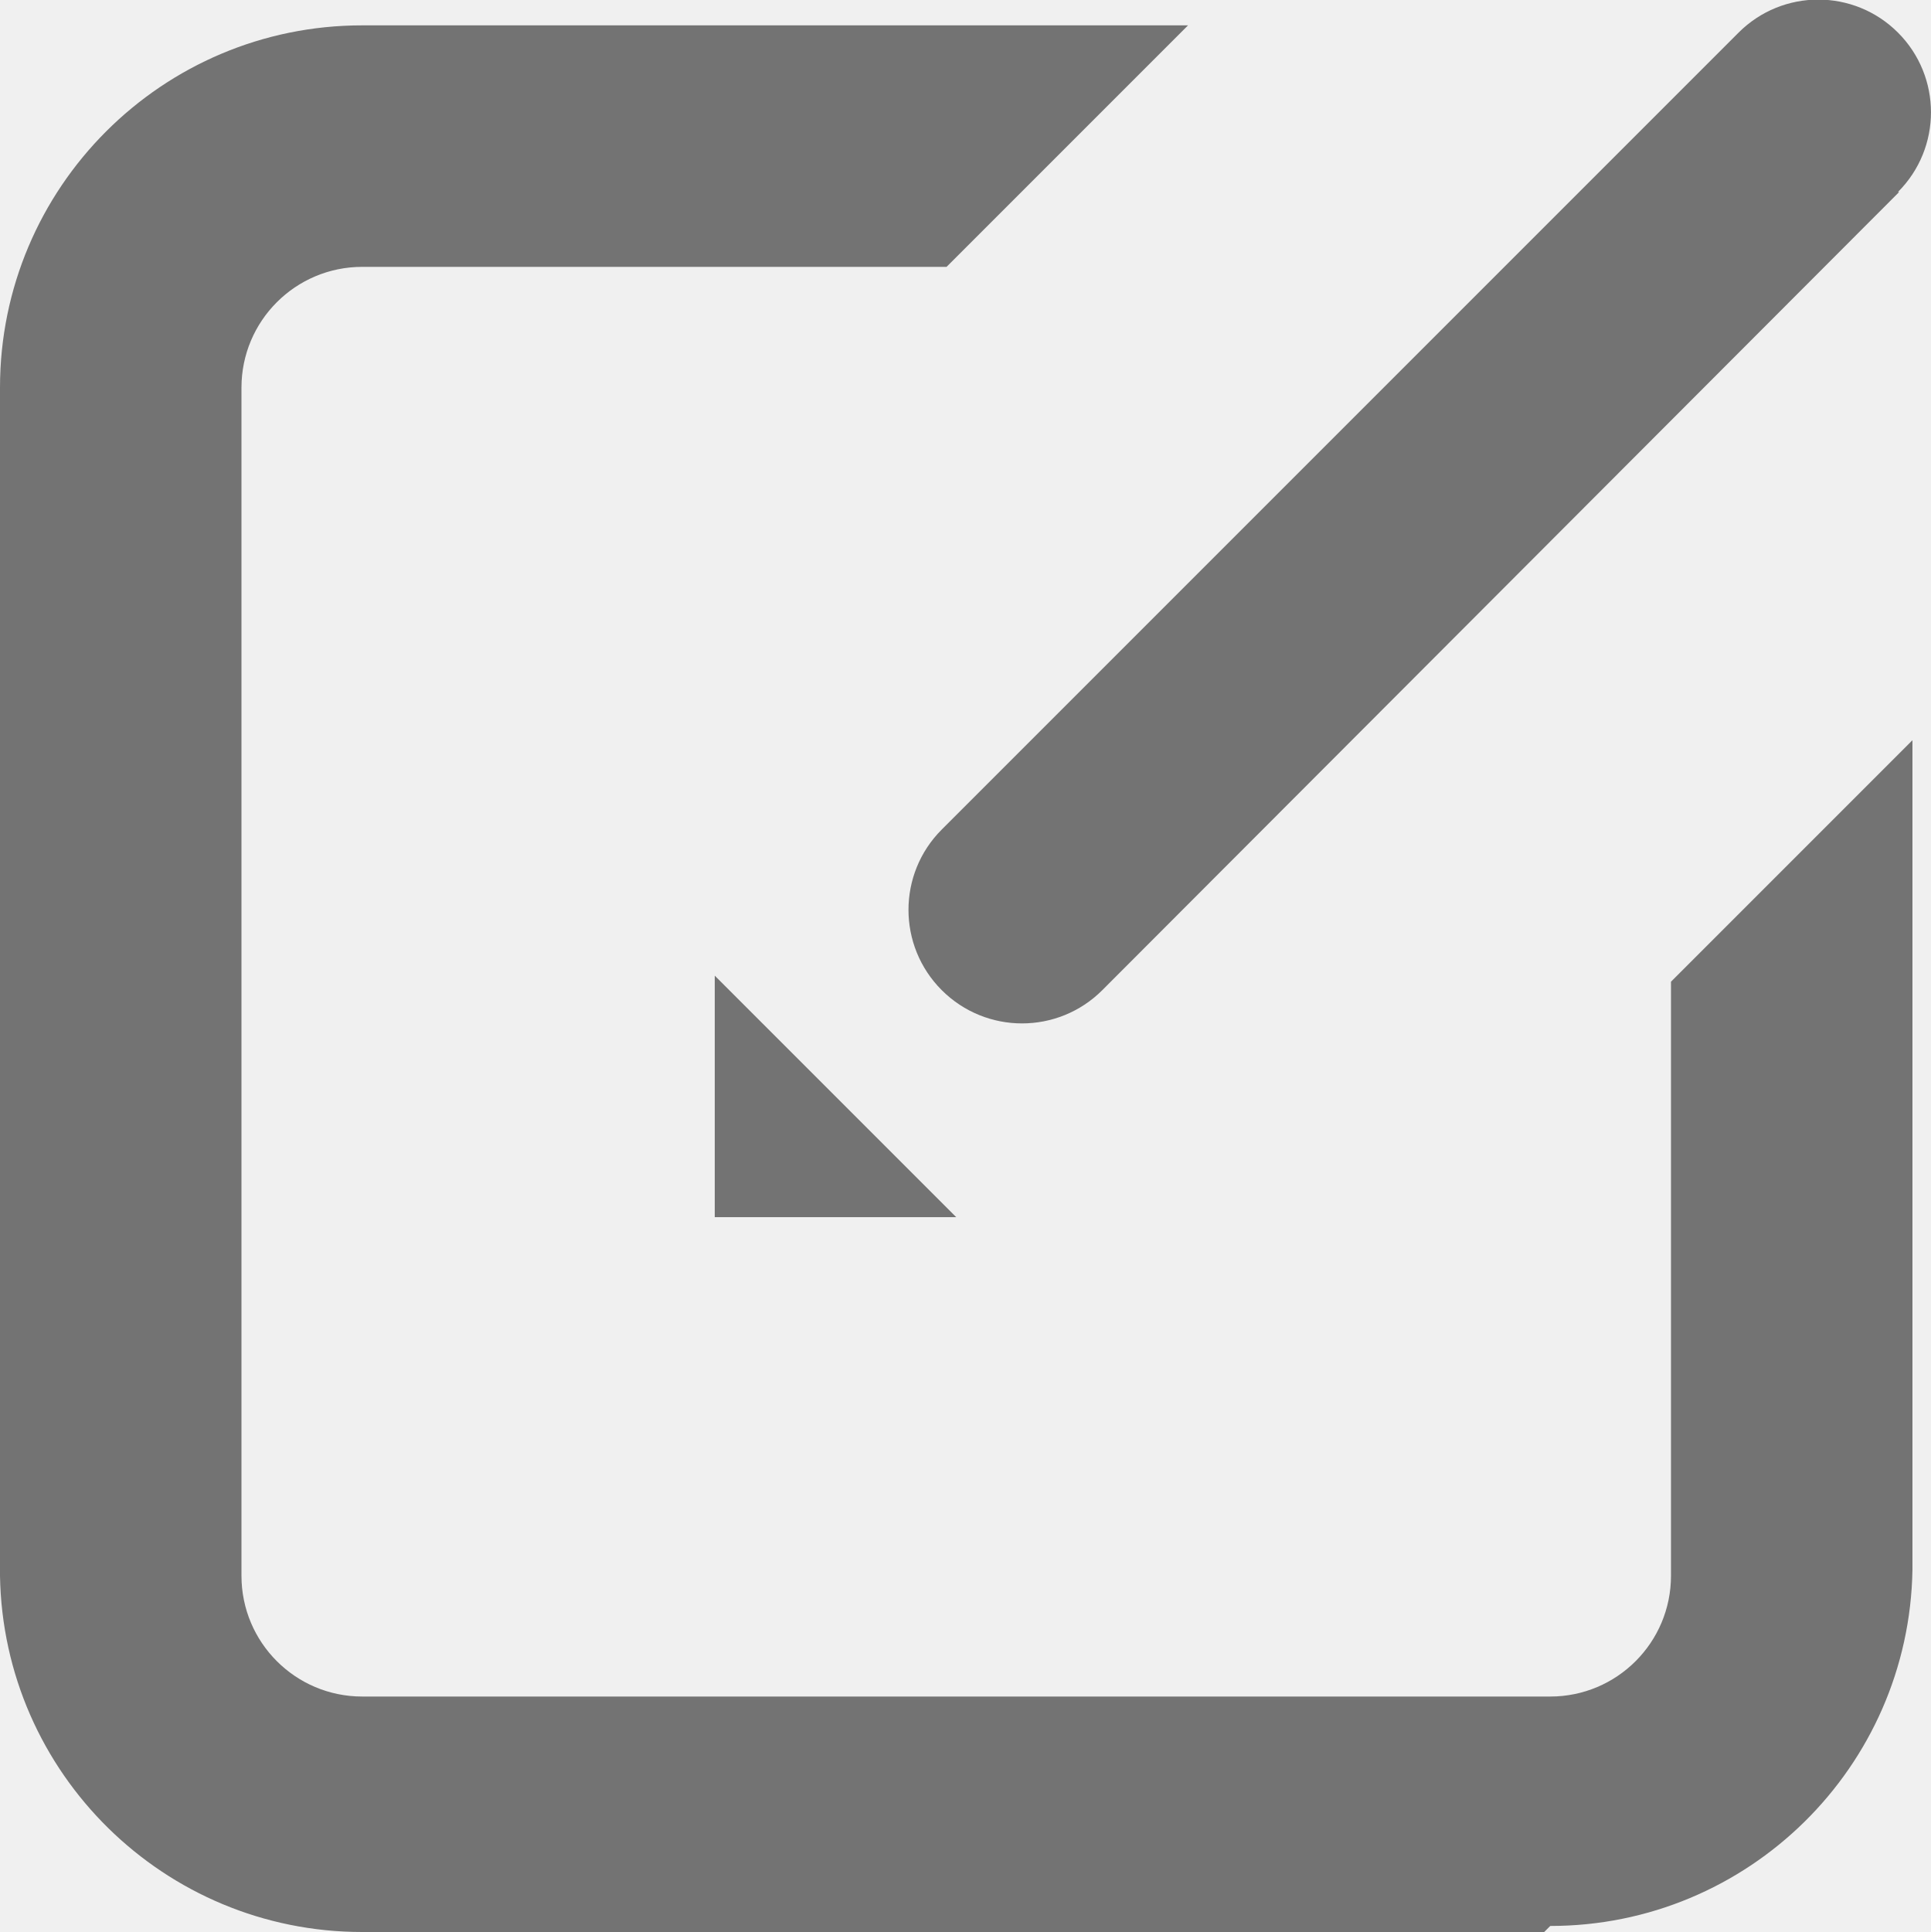
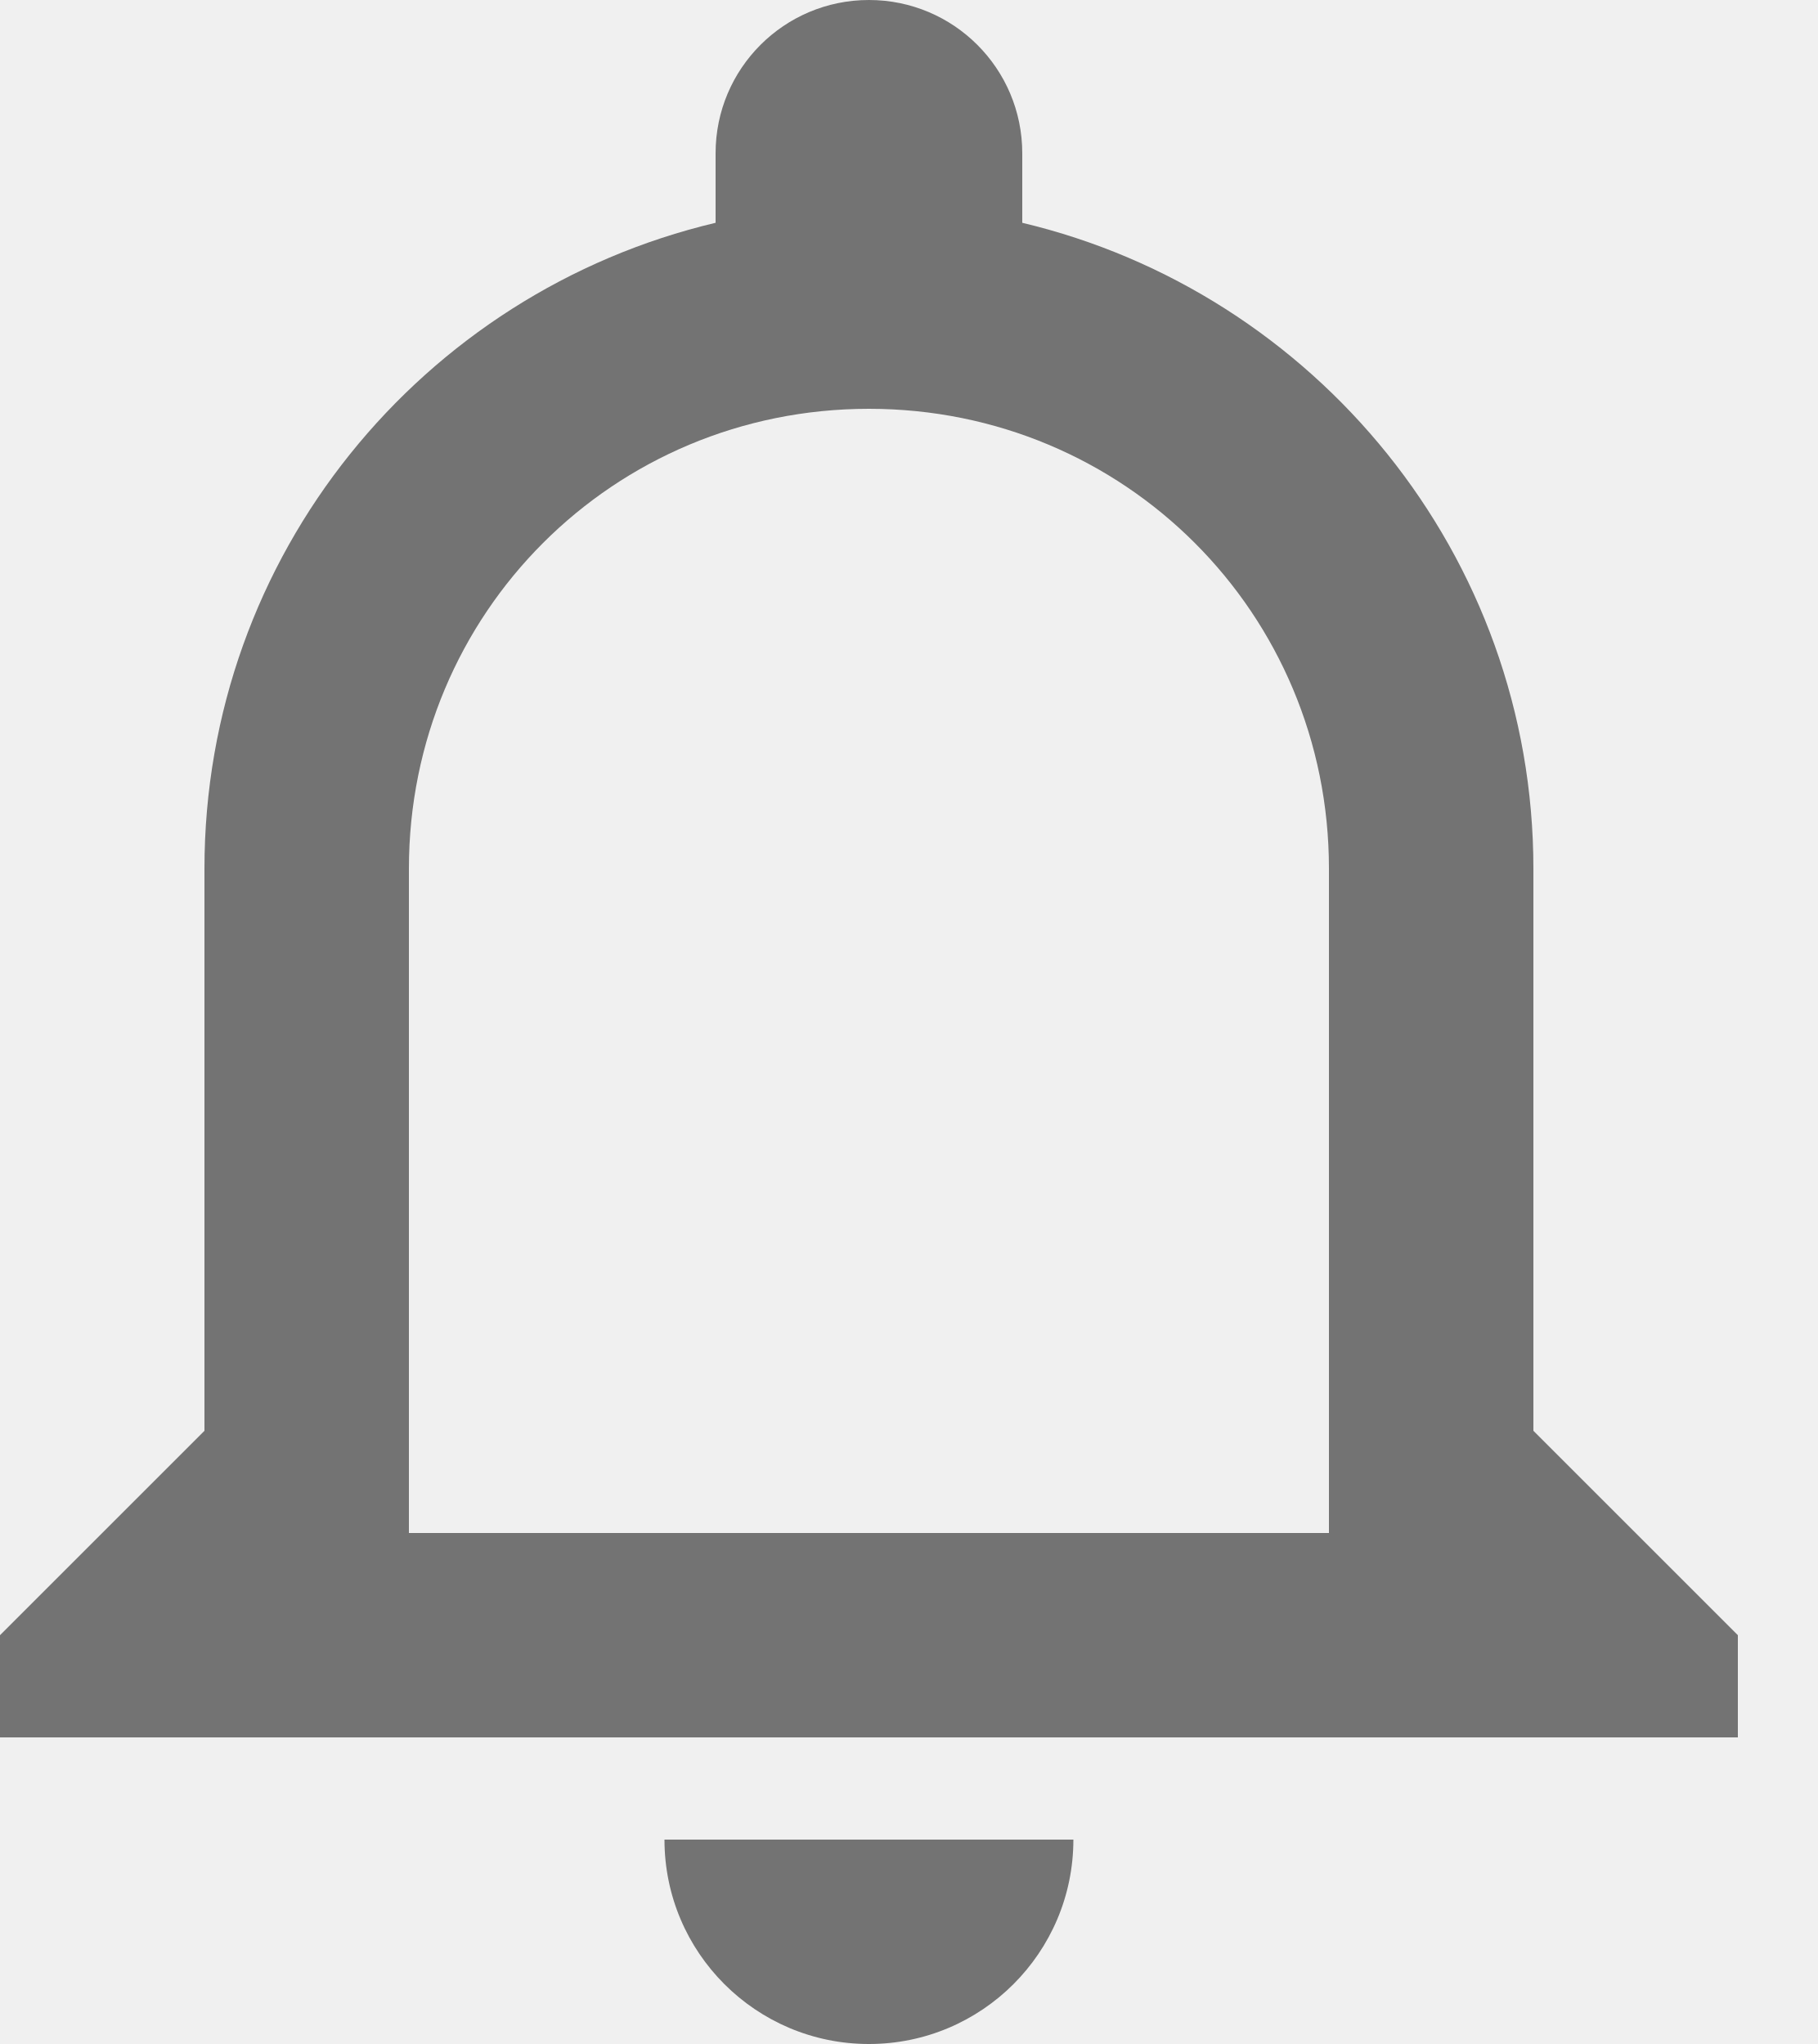
- <svg xmlns="http://www.w3.org/2000/svg" id="_ÎÓÈ_1" data-name=" ÎÓÈ 1" width="15.99" height="16" viewBox="0 0 15.99 16">
-   <path d="M12.79,16H3a3,3,0,0,1-3-2.95V3.21a3,3,0,0,1,3-3H9.84l-2,2H3a1,1,0,0,0-1,1v9.84a1,1,0,0,0,1,1h9.84a1,1,0,0,0,1-1V8.13l2-2V13a3,3,0,0,1-3,2.95ZM15.73,1.59,9.13,8.2A.94.94,0,0,1,7.8,6.87h0L14.4.27a.93.93,0,0,1,1.32,1.32ZM5.92,10.08v-2l2,2Z" transform="translate(0 0)" fill="#737373" />
+ <svg xmlns="http://www.w3.org/2000/svg" width="16px" height="18px" viewBox="0 0 16 18" version="1.1">
+   <g id="Page-1" stroke="none" stroke-width="1" fill="none" fill-rule="evenodd">
+     <g id="Small_menu_button_02" transform="translate(-1250, -18)" fill="#FFFFFF" fill-rule="nonzero">
+       <g id="Group-7" transform="translate(-1, 0)">
+         <g id="Group-3" transform="translate(371, 0)">
+           <g id="Group-2" transform="translate(869, 8)">
+             <g id="bell-outline-(1)" transform="translate(11, 10)">
+               <path d="M11.7,13.5 L3.6,13.5 L3.6,7.65 C3.6,5.4 5.4,3.6 7.65,3.6 C9.9,3.6 11.7,5.4 11.7,7.65 M13.5,12.6 L13.5,7.65 C13.5,4.887 11.574,2.574 9,1.962 L9,1.35 C9,0.604 8.396,0 7.65,0 C6.904,0 6.3,0.604 6.3,1.35 L6.3,1.962 C3.717,2.574 1.8,4.887 1.8,7.65 L1.8,12.6 L0,14.4 L0,15.3 L15.3,15.3 L15.3,14.4 M7.65,18 C8.644,18 9.45,17.194 9.45,16.2 L5.85,16.2 C5.85,17.194 6.656,18 7.65,18 Z" id="bell" fill="#737373" />
+             </g>
+           </g>
+         </g>
+       </g>
+     </g>
+   </g>
</svg>
